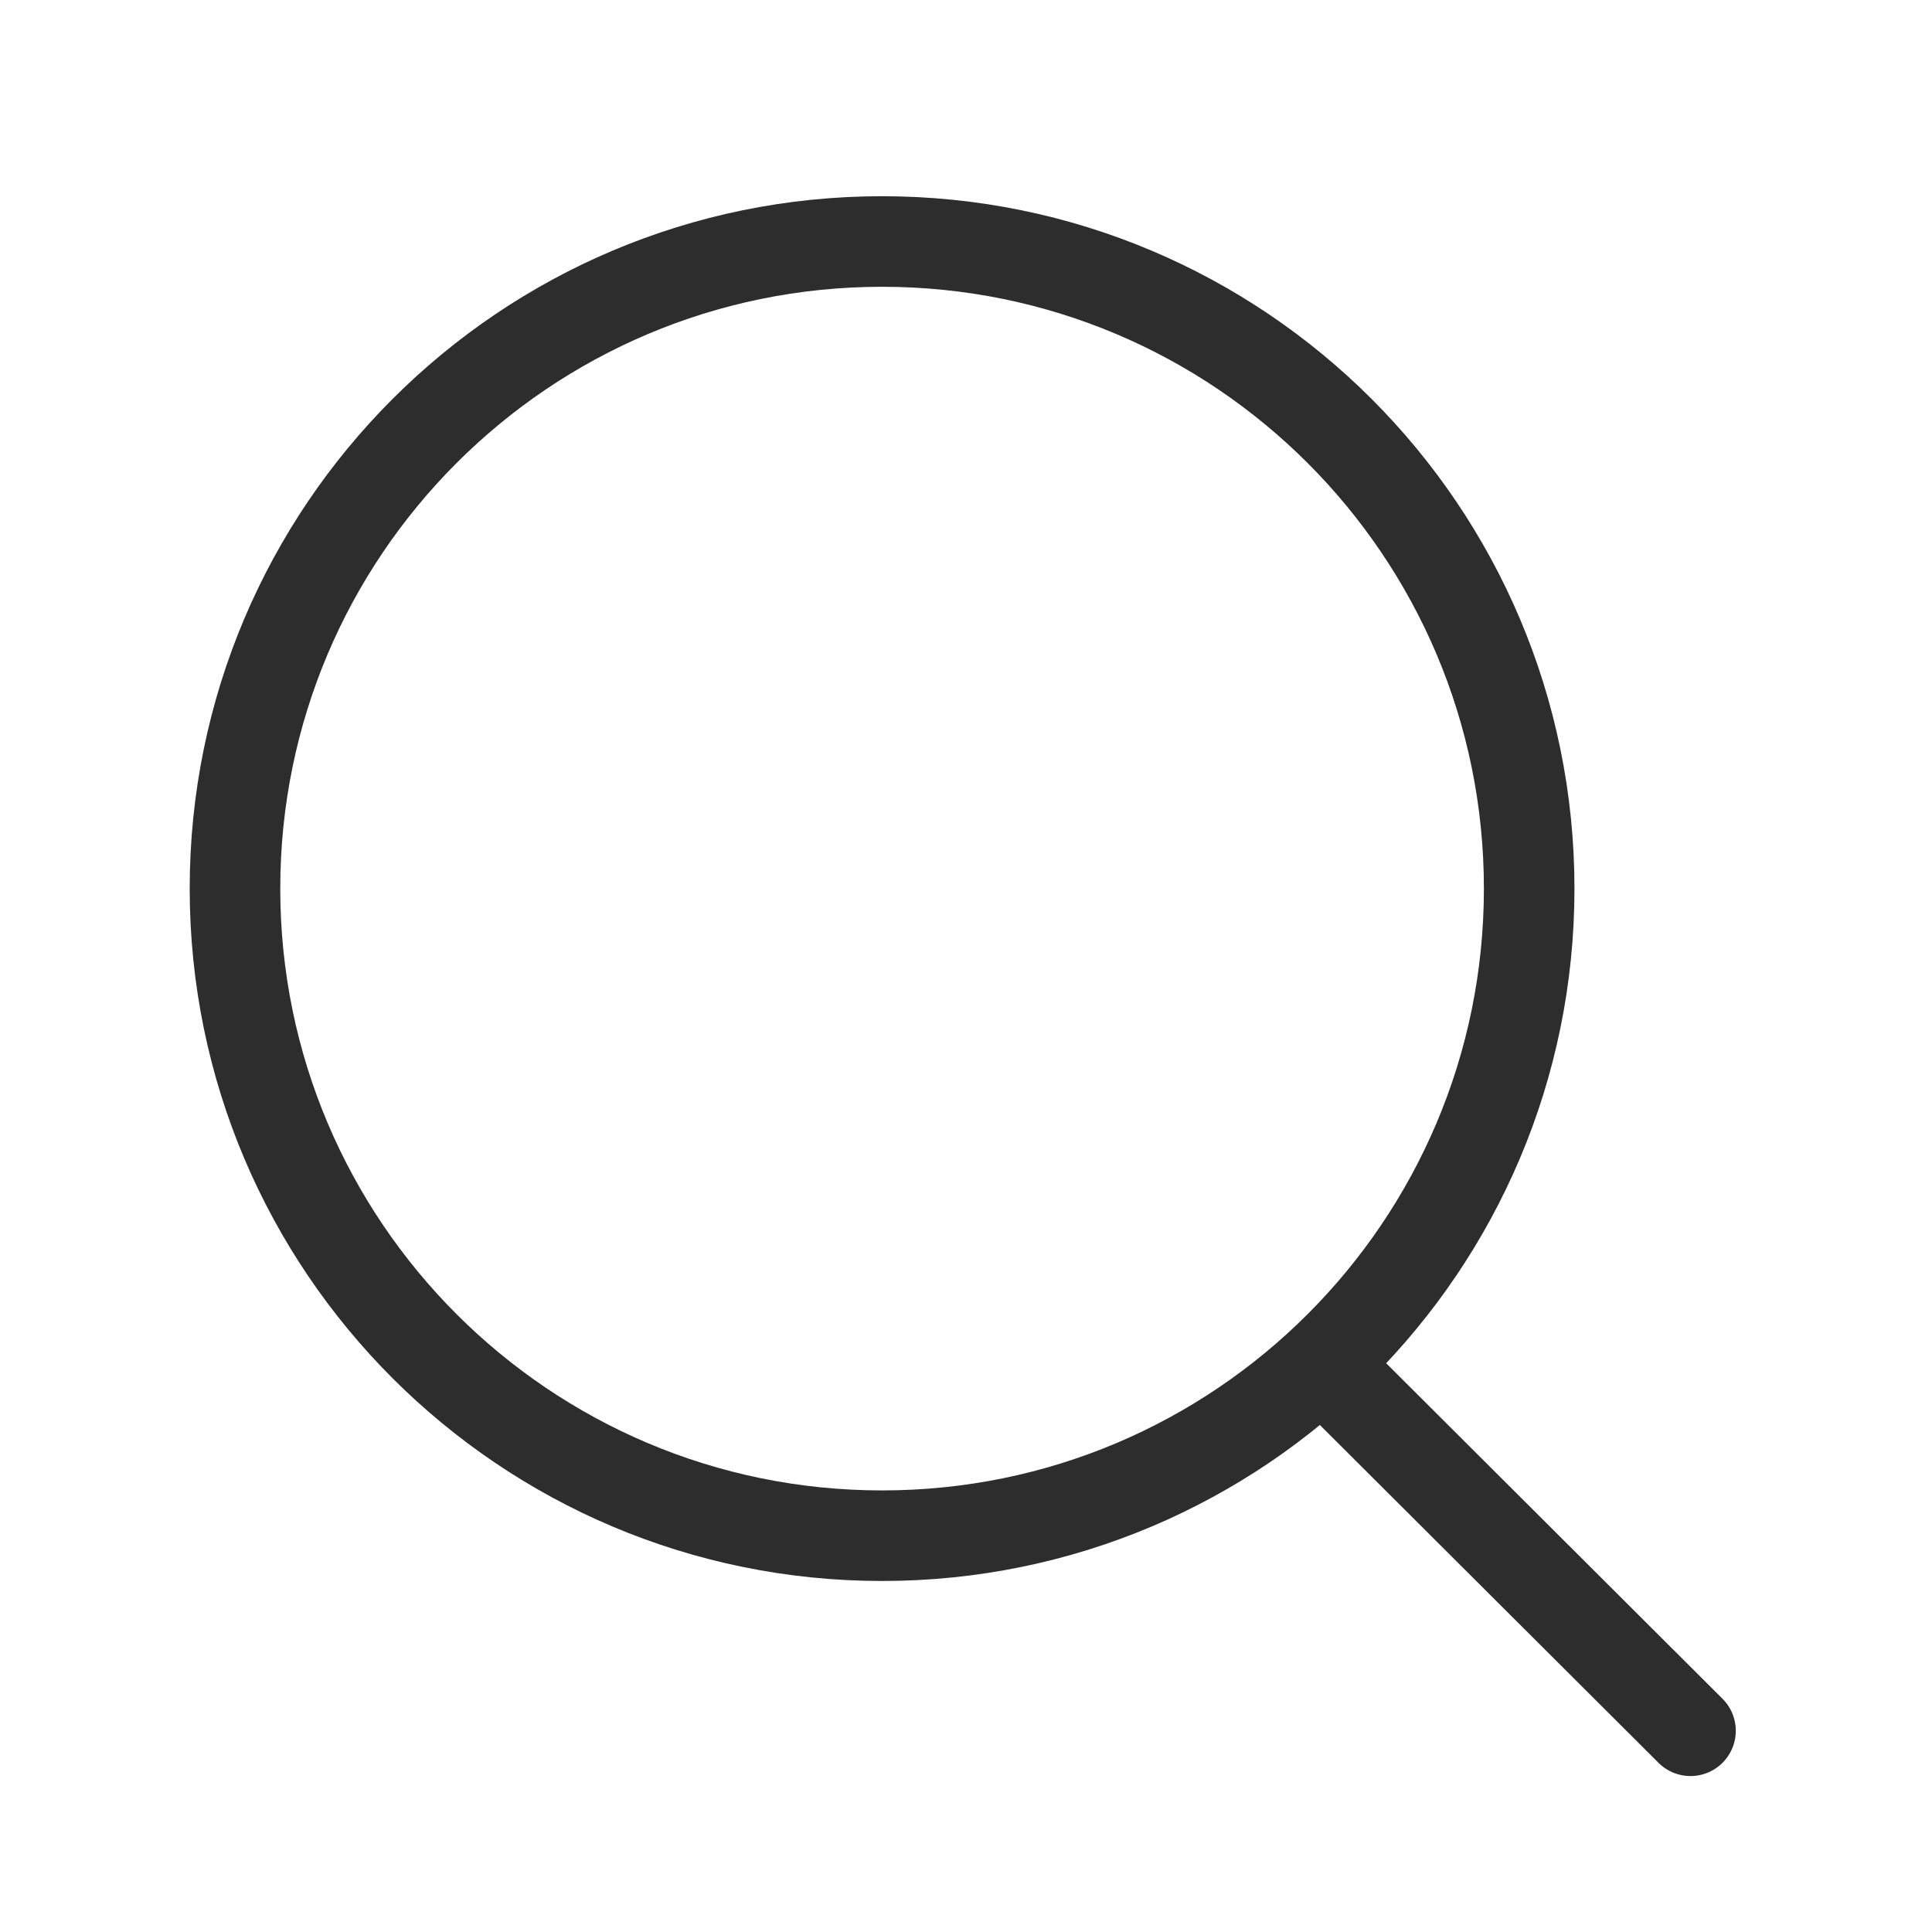
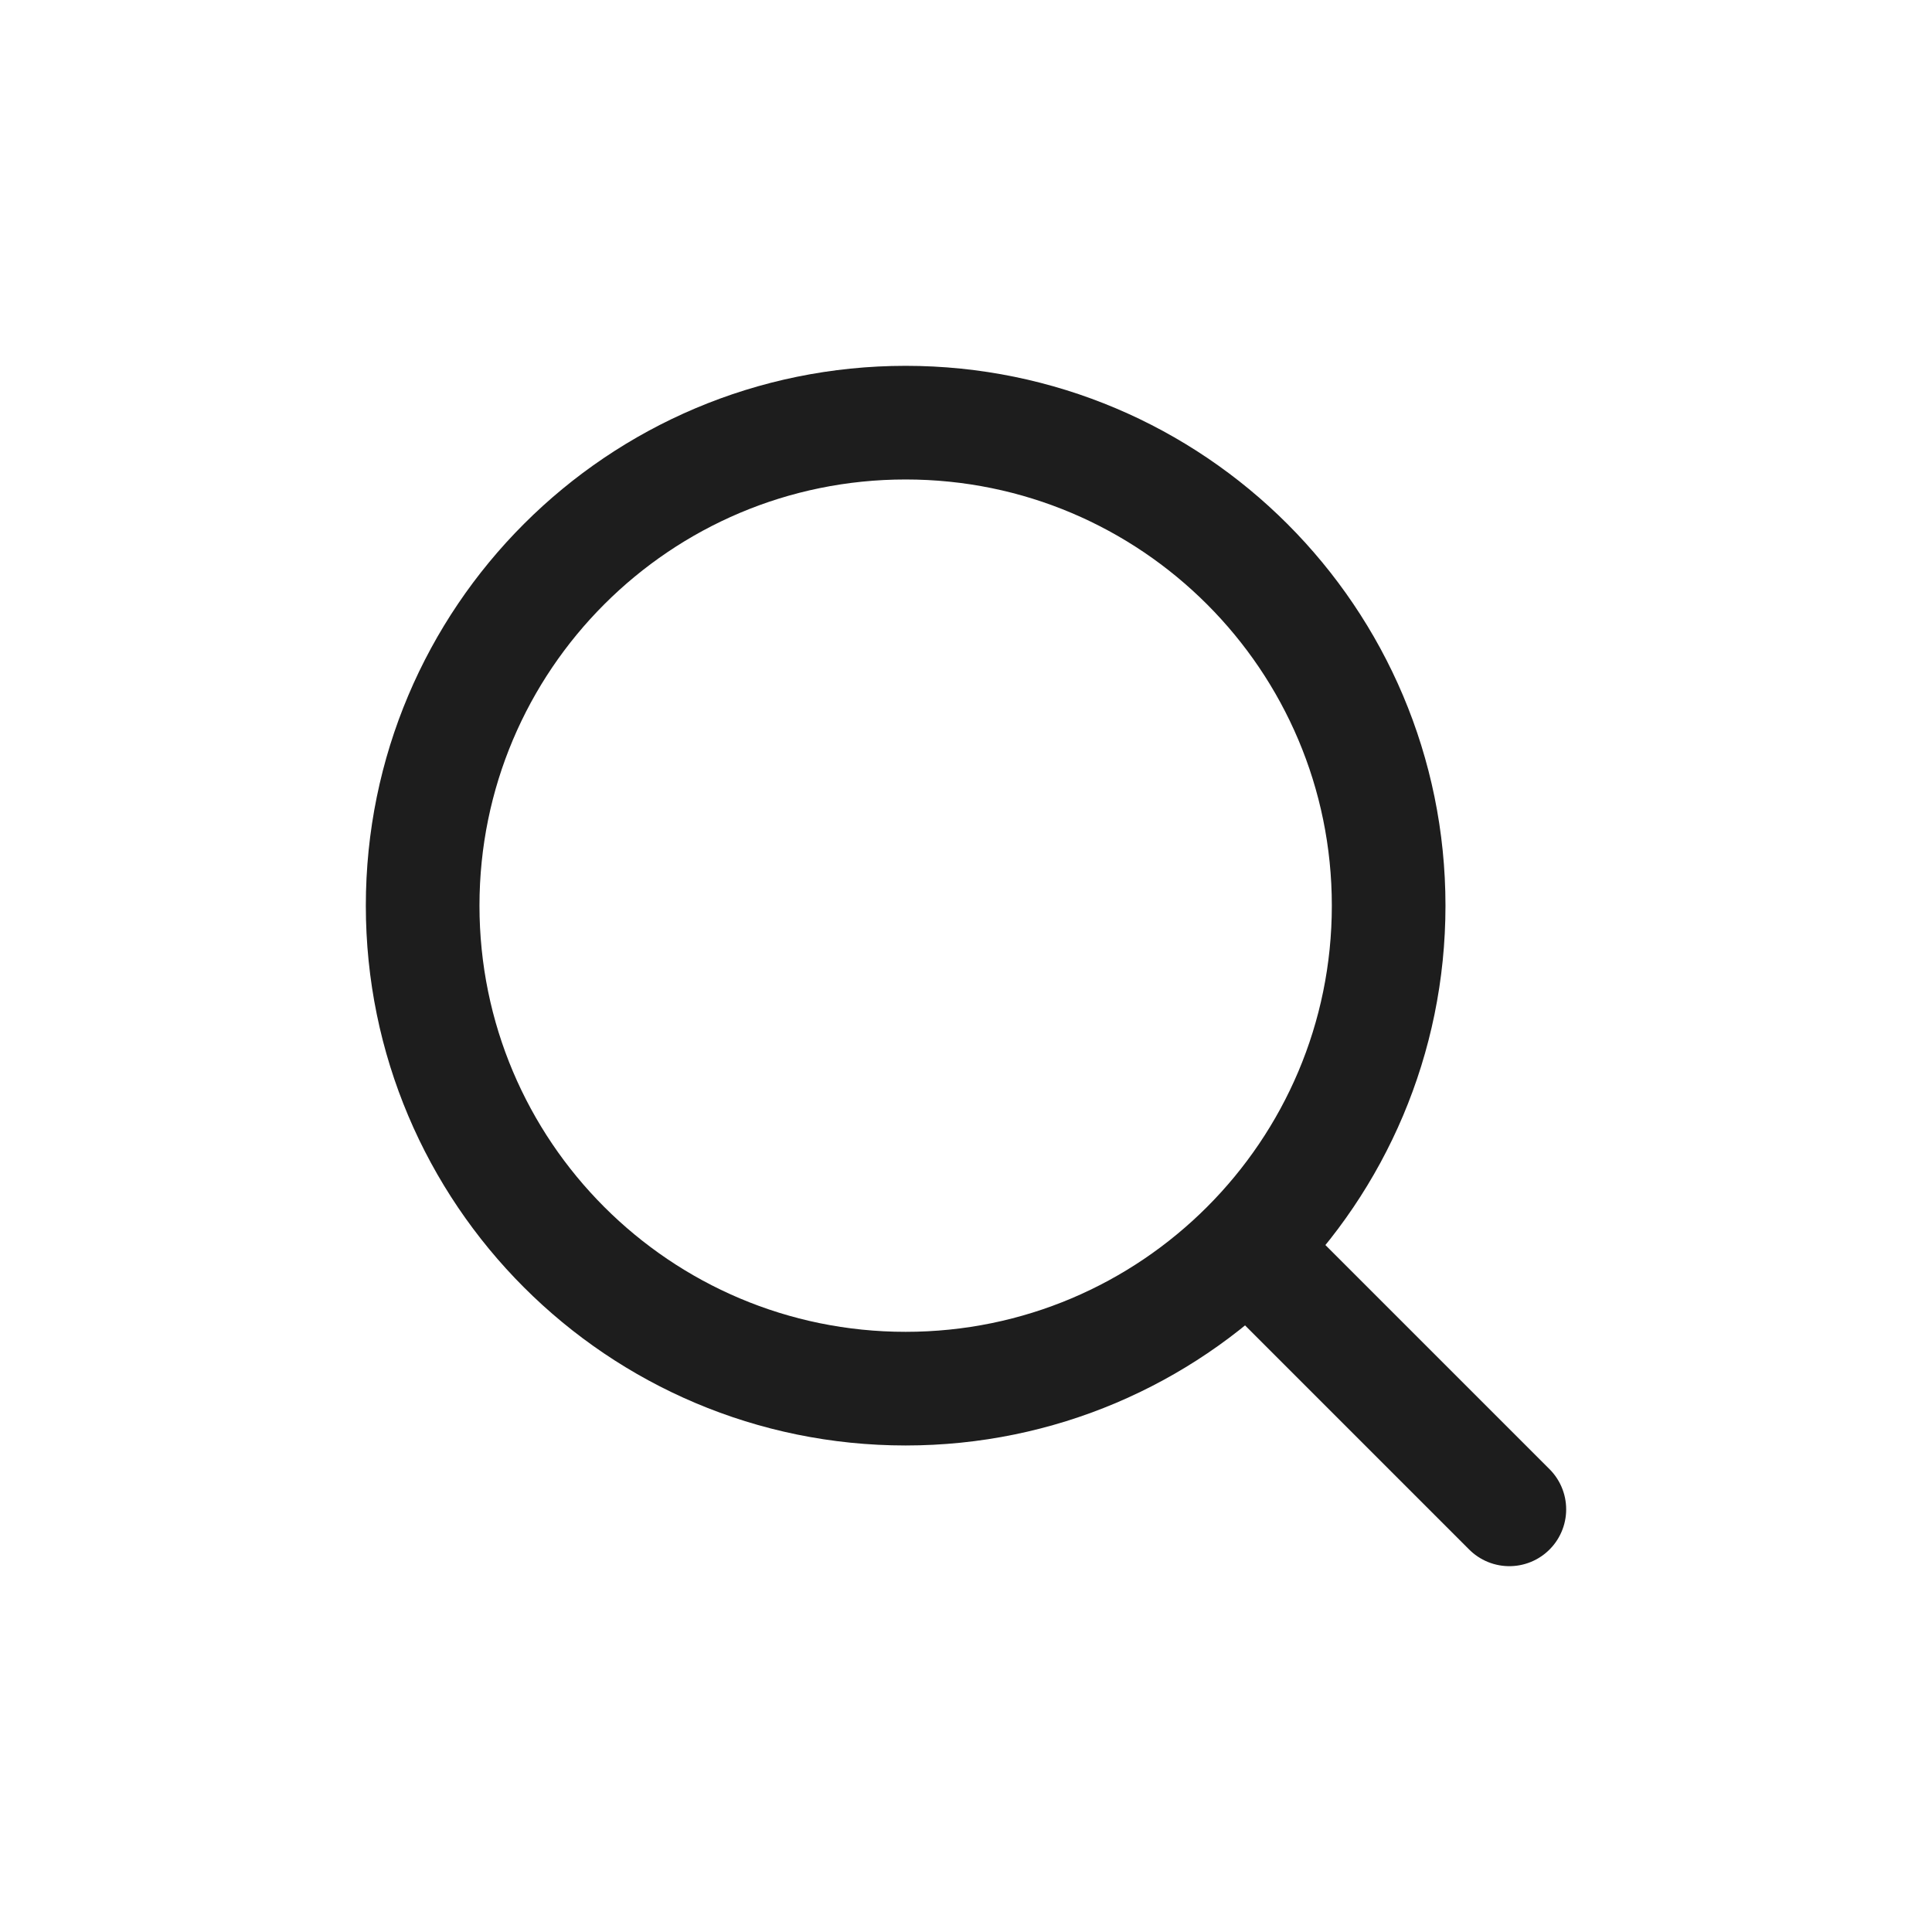
- <svg xmlns="http://www.w3.org/2000/svg" width="32" height="32" viewBox="0 0 32 32" fill="none">
-   <path d="M21.929 22.611L28 28.667M25.328 14.718C25.328 20.637 20.53 25.436 14.61 25.436C8.691 25.436 3.892 20.637 3.892 14.718C3.892 8.799 8.691 4 14.61 4C20.53 4 25.328 8.799 25.328 14.718Z" stroke="#2D2D2D" stroke-width="1.5" stroke-linecap="round" />
+ <svg xmlns="http://www.w3.org/2000/svg" width="34" height="34" viewBox="0 0 34 34" fill="none">
+   <path d="M22.312 22.312L26.562 26.562" stroke="#1D1D1D" stroke-width="2" stroke-linecap="round" stroke-linejoin="round" />
+   <path d="M24.438 15.938C24.438 11.243 20.632 7.438 15.938 7.438C11.243 7.438 7.438 11.243 7.438 15.938C7.438 20.632 11.243 24.438 15.938 24.438C20.632 24.438 24.438 20.632 24.438 15.938Z" stroke="#1D1D1D" stroke-width="2" stroke-linecap="round" stroke-linejoin="round" />
</svg>
